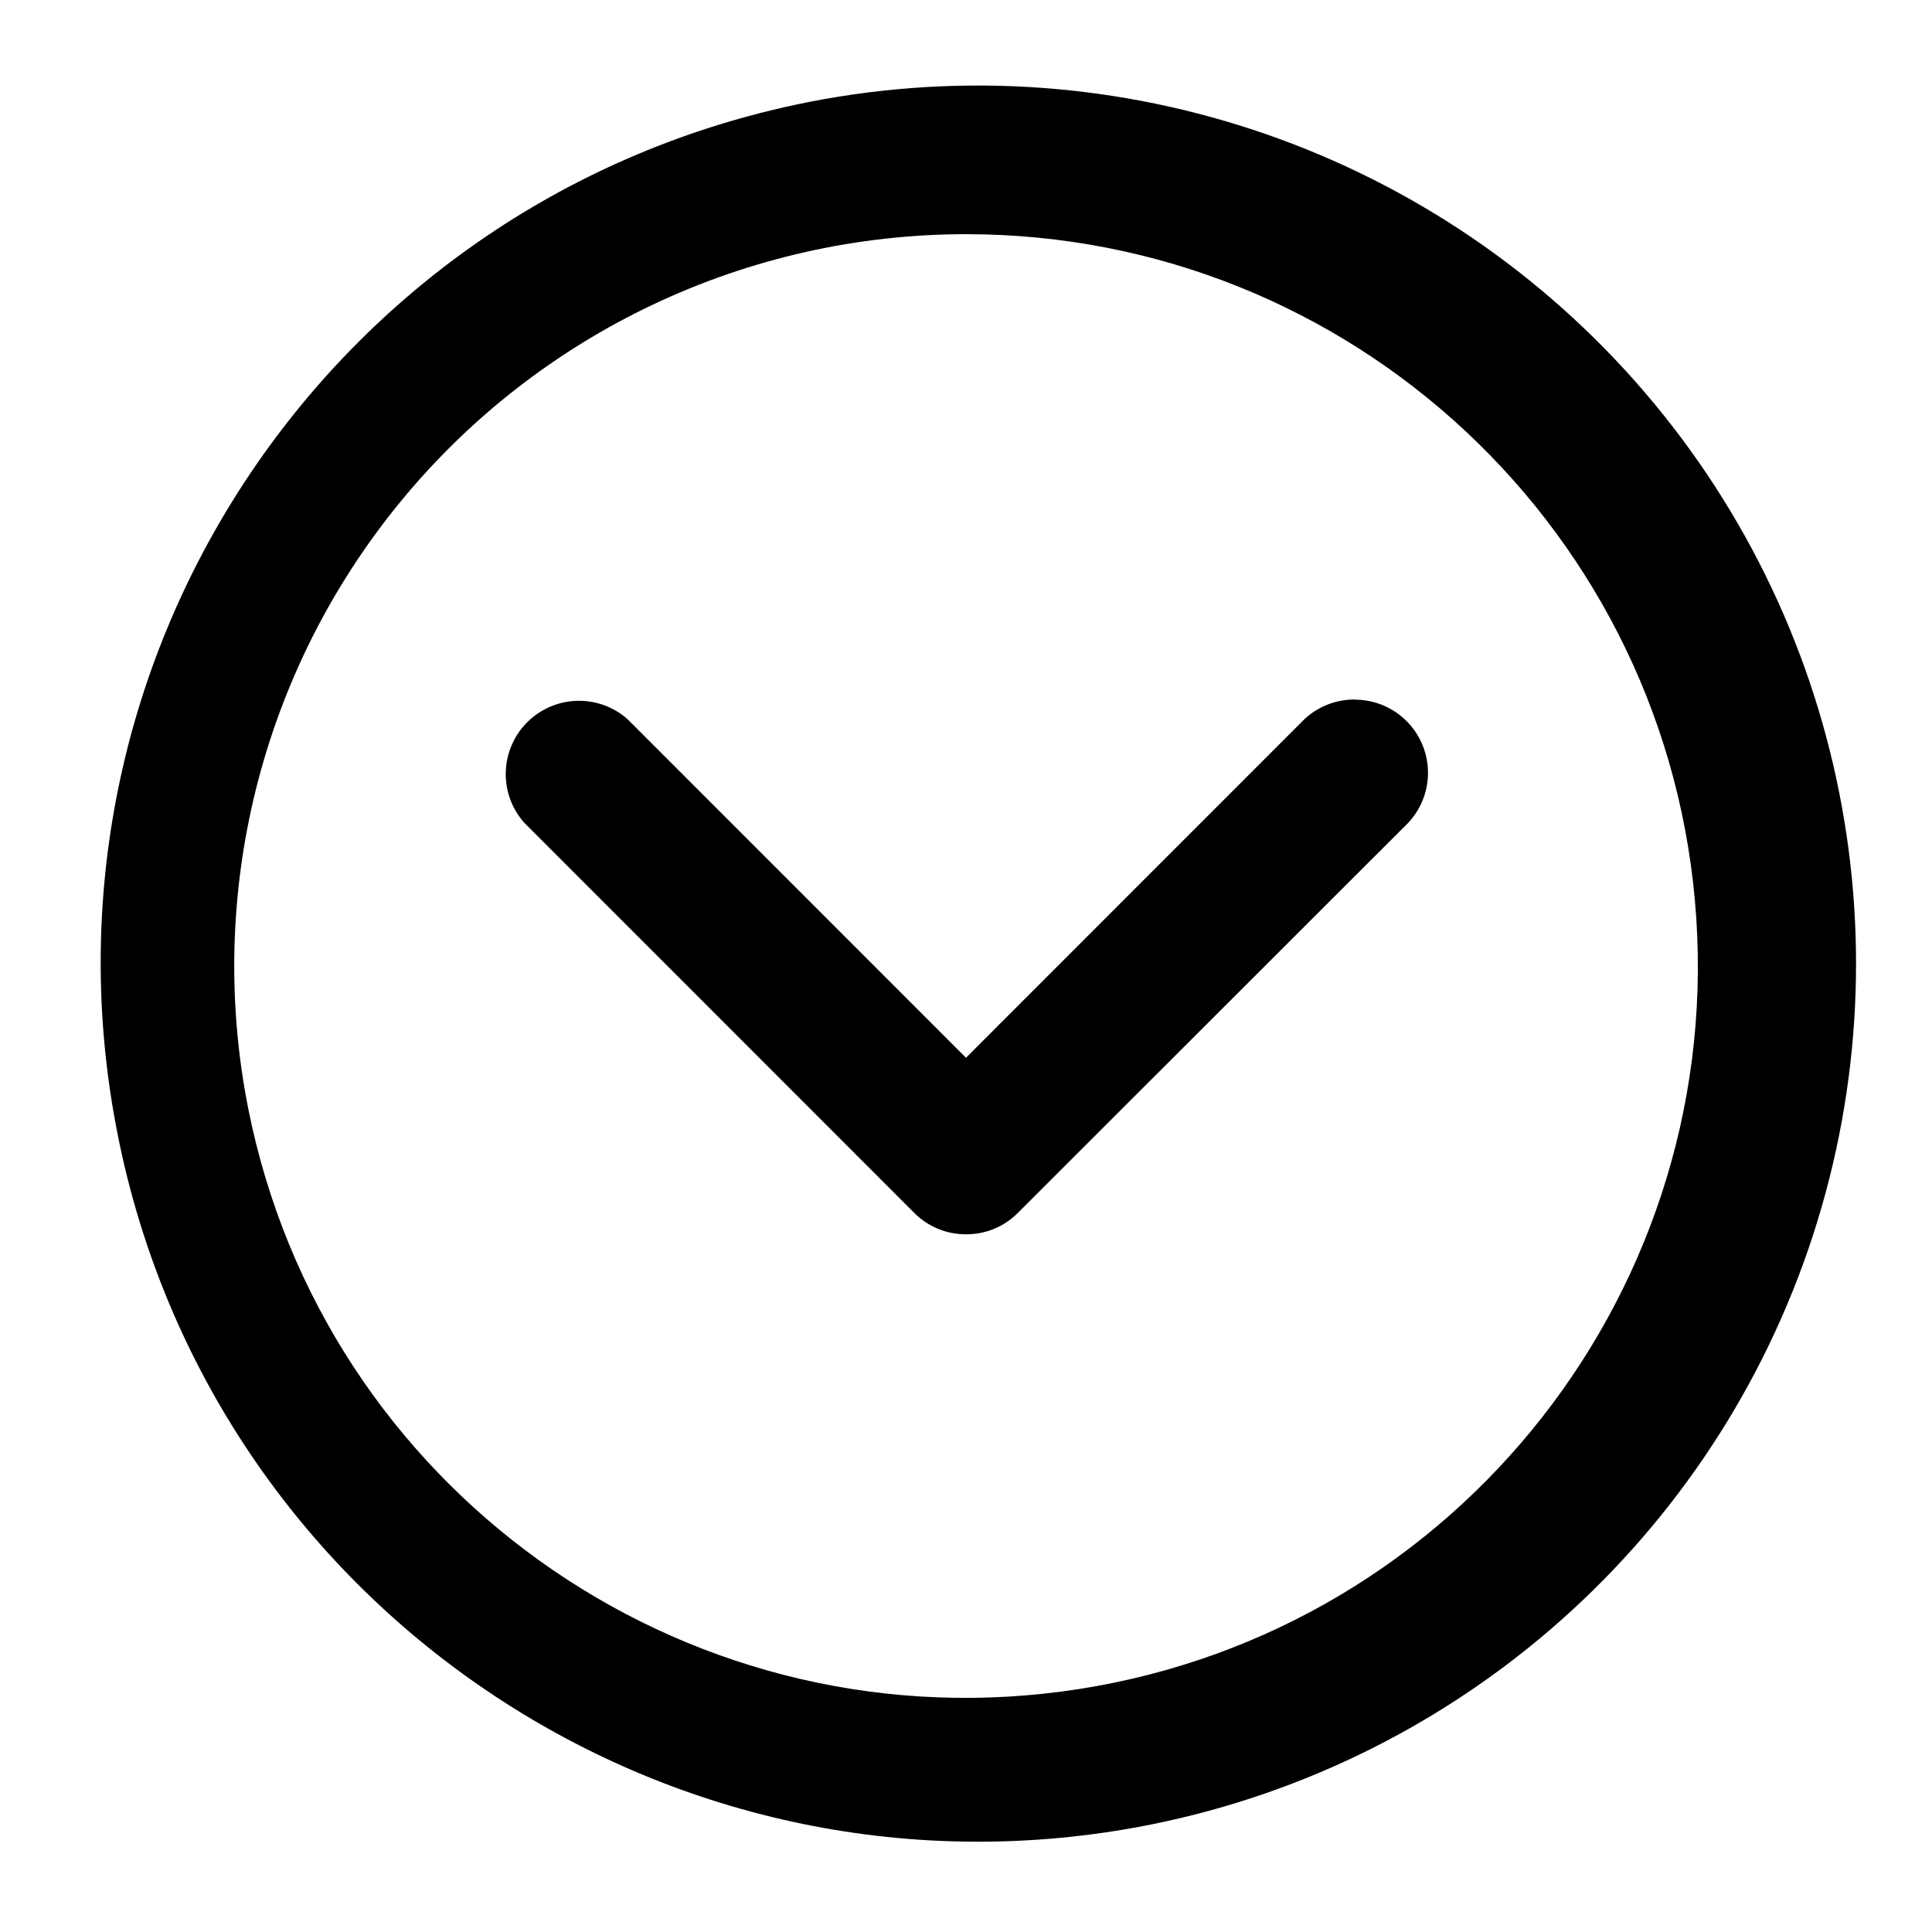
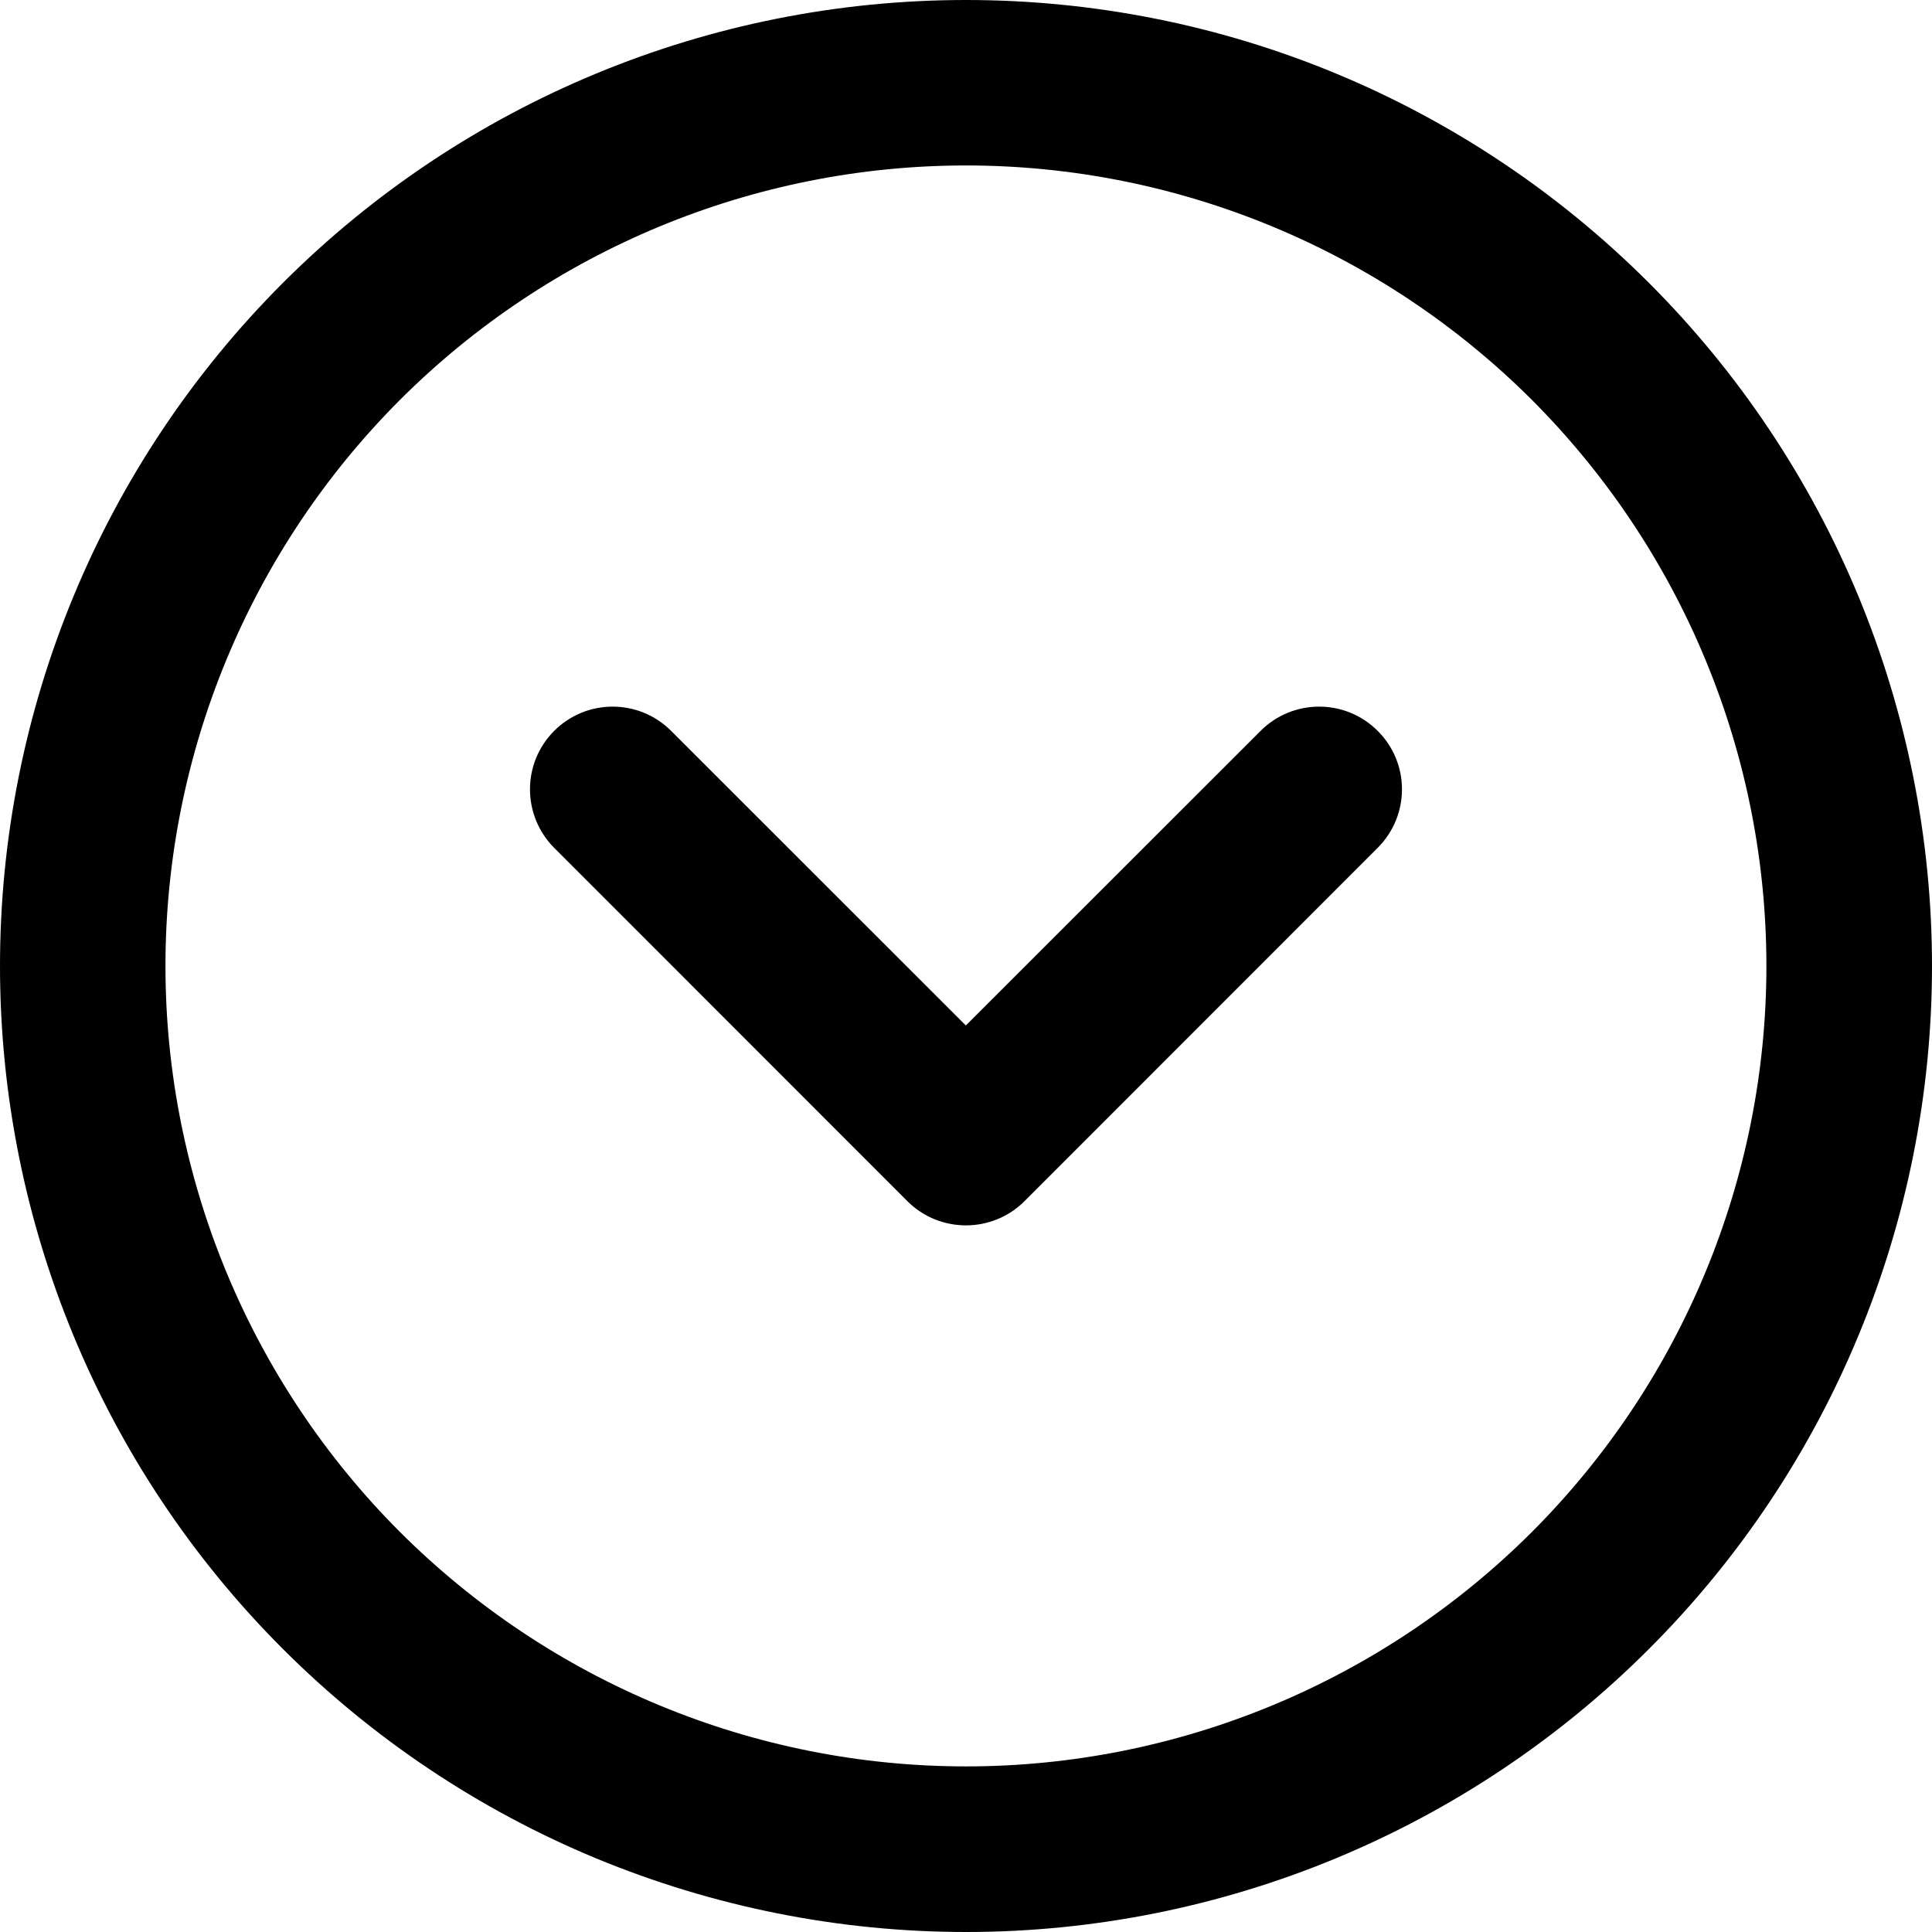
<svg width="14" height="14" fill="currentColor">
-   <path d="M5.759.76a6.363 6.363 0 1 1 2.484 12.48A6.363 6.363 0 0 1 5.76.76Zm1.24.937a5.304 5.304 0 0 0-5.2 6.337A5.303 5.303 0 1 0 7 1.697ZM9.825 5.07a.53.53 0 0 1 .38.892L7.375 8.79A.523.523 0 0 1 7 8.944a.524.524 0 0 1-.375-.155L3.798 5.961a.531.531 0 0 1 .749-.75L7 7.665l2.453-2.454a.53.53 0 0 1 .371-.142Z" />
+   <path d="m9.135 5.296c.234-.234.614-.234.848 0 .235.234.235.613 0 .848l-2.559 2.56c-.234.234-.615.234-.849 0l-2.559-2.56c-.234-.235-.234-.614 0-.848.234-.234.613-.234.847 0l2.136 2.135 2.136-2.135zm-2.135-5.296c.919 0 1.83.18 2.679.532.849.352 1.62.868 2.27 1.518.65.65 1.166 1.422 1.518 2.271.351.849.533 1.76.533 2.679 0 1.856-.738 3.637-2.051 4.949-1.312 1.313-3.093 2.051-4.949 2.051-.919 0-1.83-.182-2.679-.533-.849-.352-1.621-.868-2.271-1.518-1.313-1.312-2.05-3.093-2.05-4.949 0-1.857.737-3.637 2.05-4.95 1.313-1.313 3.093-2.05 4.95-2.05zm0 1.199c-1.538 0-3.014.612-4.102 1.699-1.087 1.088-1.699 2.564-1.699 4.102 0 1.538.612 3.013 1.699 4.101.539.538 1.179.966 1.882 1.257.704.292 1.458.442 2.22.442 1.538 0 3.013-.612 4.101-1.699 1.087-1.088 1.699-2.563 1.699-4.101 0-.762-.15-1.516-.442-2.22-.291-.703-.719-1.343-1.257-1.882-.539-.538-1.179-.966-1.882-1.257-.704-.292-1.458-.442-2.219-.442z" />
</svg>
